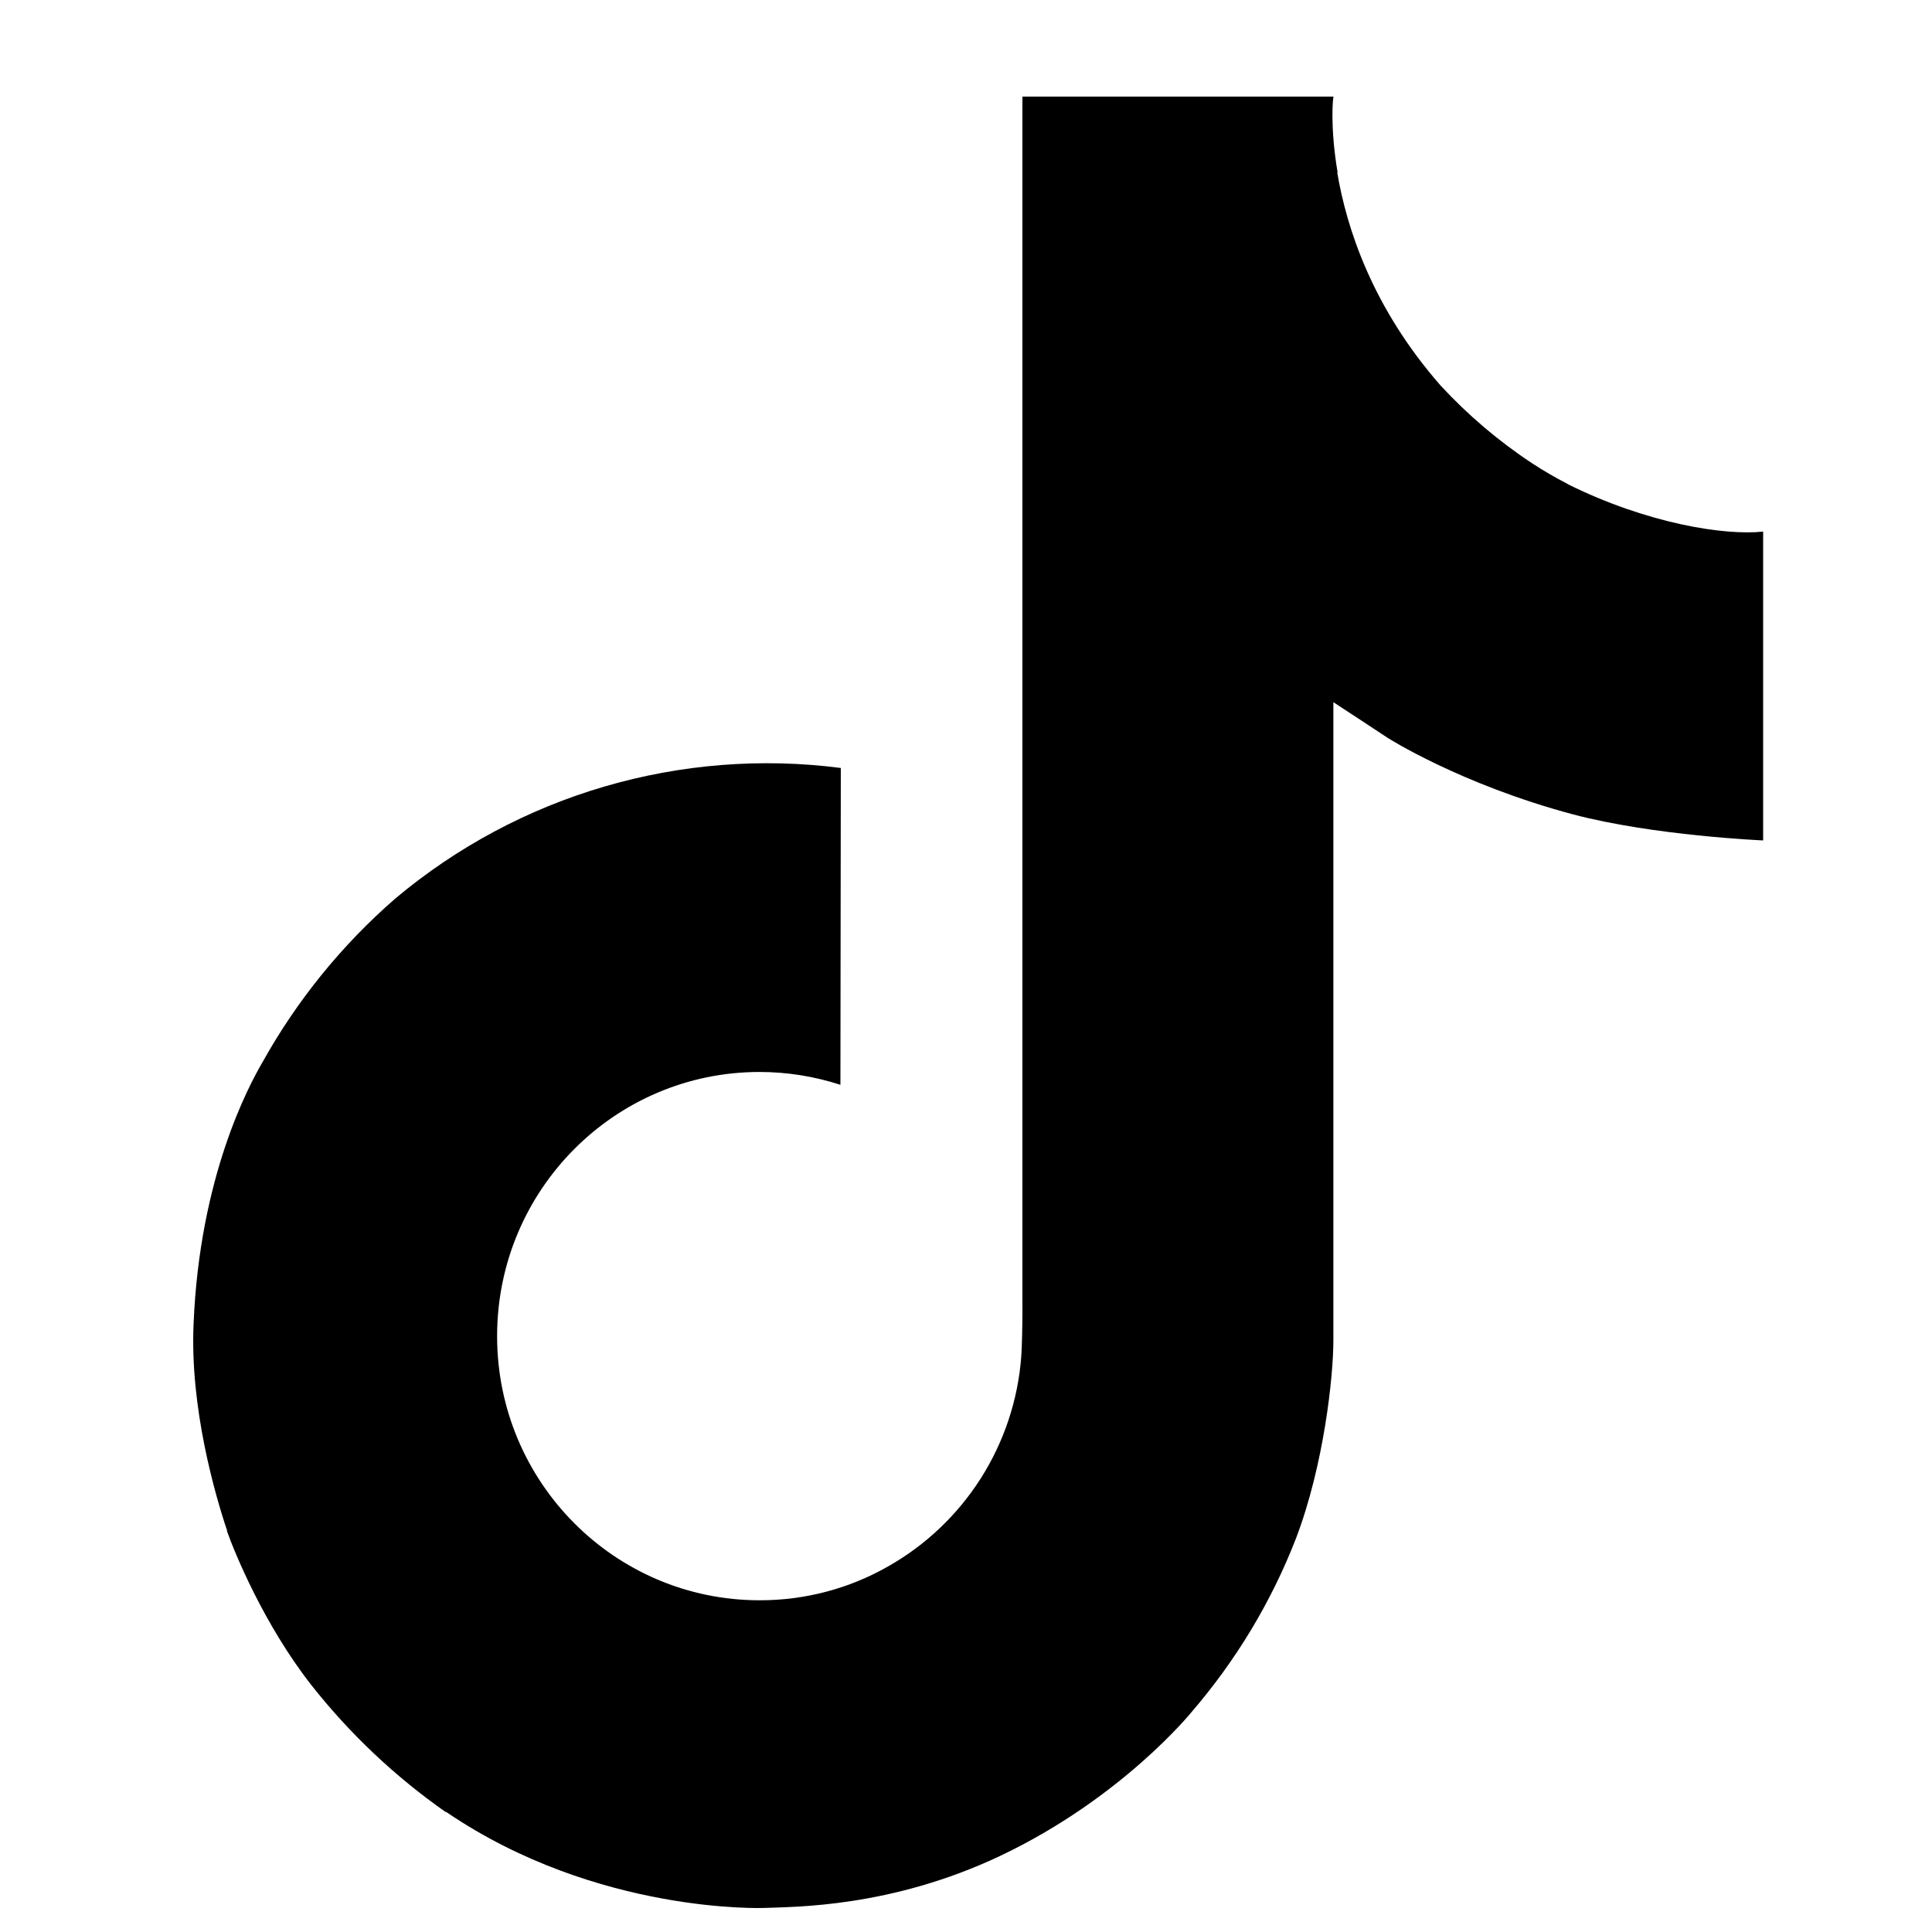
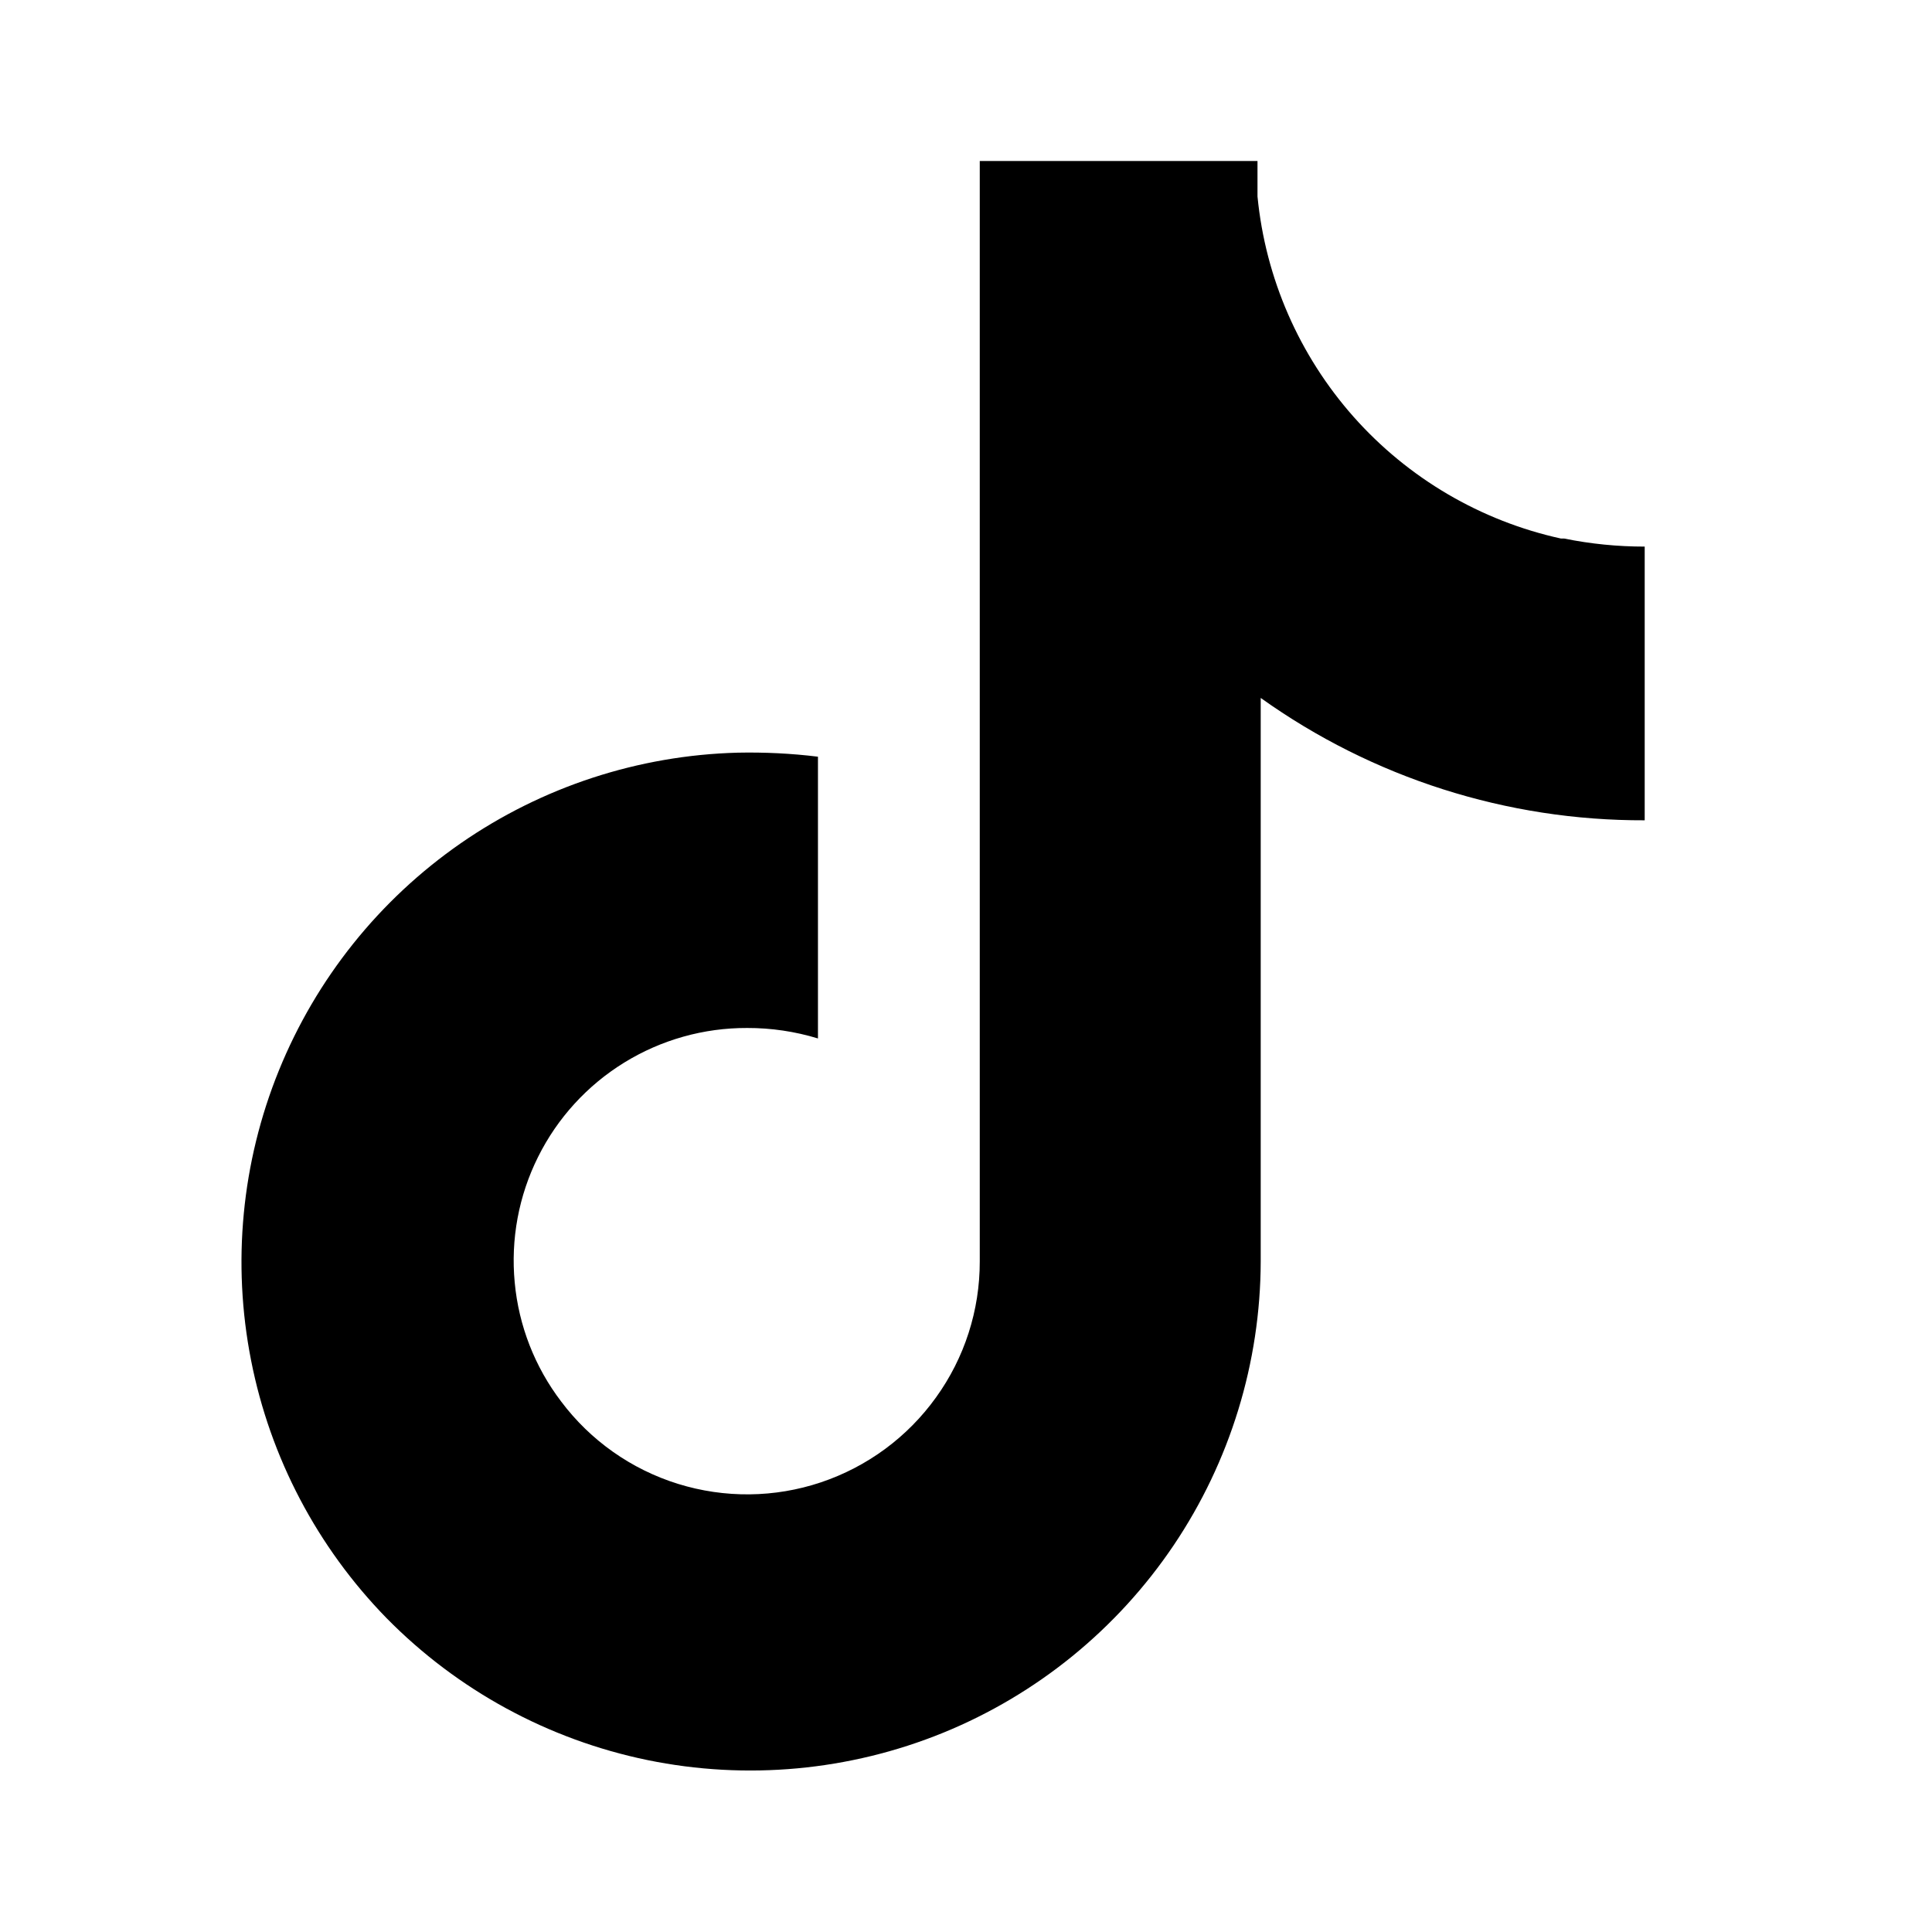
- <svg xmlns="http://www.w3.org/2000/svg" preserveAspectRatio="none" overflow="visible" style="display: block;" width="20" height="20" viewBox="0 0 20 20" fill="none">
-   <g id="Icon 20x20">
-     <path id="Vector" d="M16.228 5.01C16.102 4.945 15.978 4.873 15.859 4.795C15.512 4.566 15.194 4.295 14.912 3.99C14.204 3.181 13.94 2.36 13.843 1.786H13.847C13.766 1.308 13.799 1 13.805 1H10.584V13.453C10.585 13.619 10.583 13.784 10.577 13.948L10.574 14.009C10.574 14.018 10.573 14.027 10.572 14.037V14.044C10.538 14.491 10.395 14.922 10.155 15.301C9.915 15.679 9.586 15.993 9.196 16.214C8.791 16.446 8.331 16.567 7.863 16.566C6.363 16.566 5.146 15.342 5.146 13.832C5.146 12.321 6.363 11.097 7.863 11.097C8.147 11.097 8.43 11.142 8.7 11.23L8.704 7.95C7.884 7.844 7.051 7.91 6.258 8.142C5.464 8.374 4.727 8.769 4.094 9.3C3.539 9.782 3.072 10.358 2.715 11C2.579 11.234 2.066 12.177 2.004 13.705C1.965 14.572 2.226 15.472 2.35 15.842V15.851C2.427 16.069 2.731 16.816 3.224 17.445C3.622 17.95 4.092 18.393 4.619 18.762V18.753L4.626 18.762C6.185 19.82 7.914 19.751 7.914 19.751C8.213 19.738 9.216 19.751 10.354 19.212C11.617 18.613 12.335 17.723 12.335 17.723C12.794 17.19 13.16 16.584 13.415 15.928C13.707 15.162 13.803 14.243 13.803 13.877V7.269C13.842 7.293 14.363 7.637 14.363 7.637C14.363 7.637 15.113 8.117 16.282 8.43C17.121 8.652 18.252 8.7 18.252 8.7V5.503C17.856 5.546 17.052 5.421 16.227 5.011" fill="black" />
+ <svg xmlns="http://www.w3.org/2000/svg" preserveAspectRatio="none" overflow="visible" style="display: block;" width="24" height="24" viewBox="0 0 24 24" fill="none">
+   <g id="Icon 24x 24">
+     <path id="Vector" d="M19.391 6.69C18.394 6.471 17.492 5.941 16.815 5.178C16.138 4.414 15.72 3.456 15.621 2.44V2H12.171V15.67C12.172 16.277 11.982 16.868 11.627 17.36C11.273 17.853 10.773 18.221 10.198 18.414C9.623 18.607 9.002 18.613 8.422 18.433C7.843 18.253 7.335 17.895 6.971 17.41C6.644 16.981 6.444 16.469 6.394 15.932C6.343 15.395 6.443 14.855 6.684 14.372C6.924 13.889 7.295 13.483 7.754 13.2C8.213 12.917 8.742 12.768 9.281 12.77C9.579 12.769 9.876 12.813 10.161 12.9V9.4C9.829 9.359 9.495 9.343 9.161 9.35C7.93 9.383 6.736 9.774 5.724 10.475C4.712 11.177 3.927 12.158 3.464 13.299C3.001 14.44 2.881 15.691 3.119 16.899C3.356 18.107 3.941 19.219 4.801 20.1C5.682 20.996 6.81 21.61 8.042 21.864C9.273 22.117 10.552 21.999 11.716 21.525C12.88 21.05 13.876 20.24 14.579 19.197C15.281 18.155 15.658 16.927 15.661 15.67V8.67C17.052 9.664 18.721 10.196 20.431 10.19V6.79C20.095 6.79 19.76 6.757 19.431 6.69H19.391Z" fill="black" />
  </g>
</svg>
